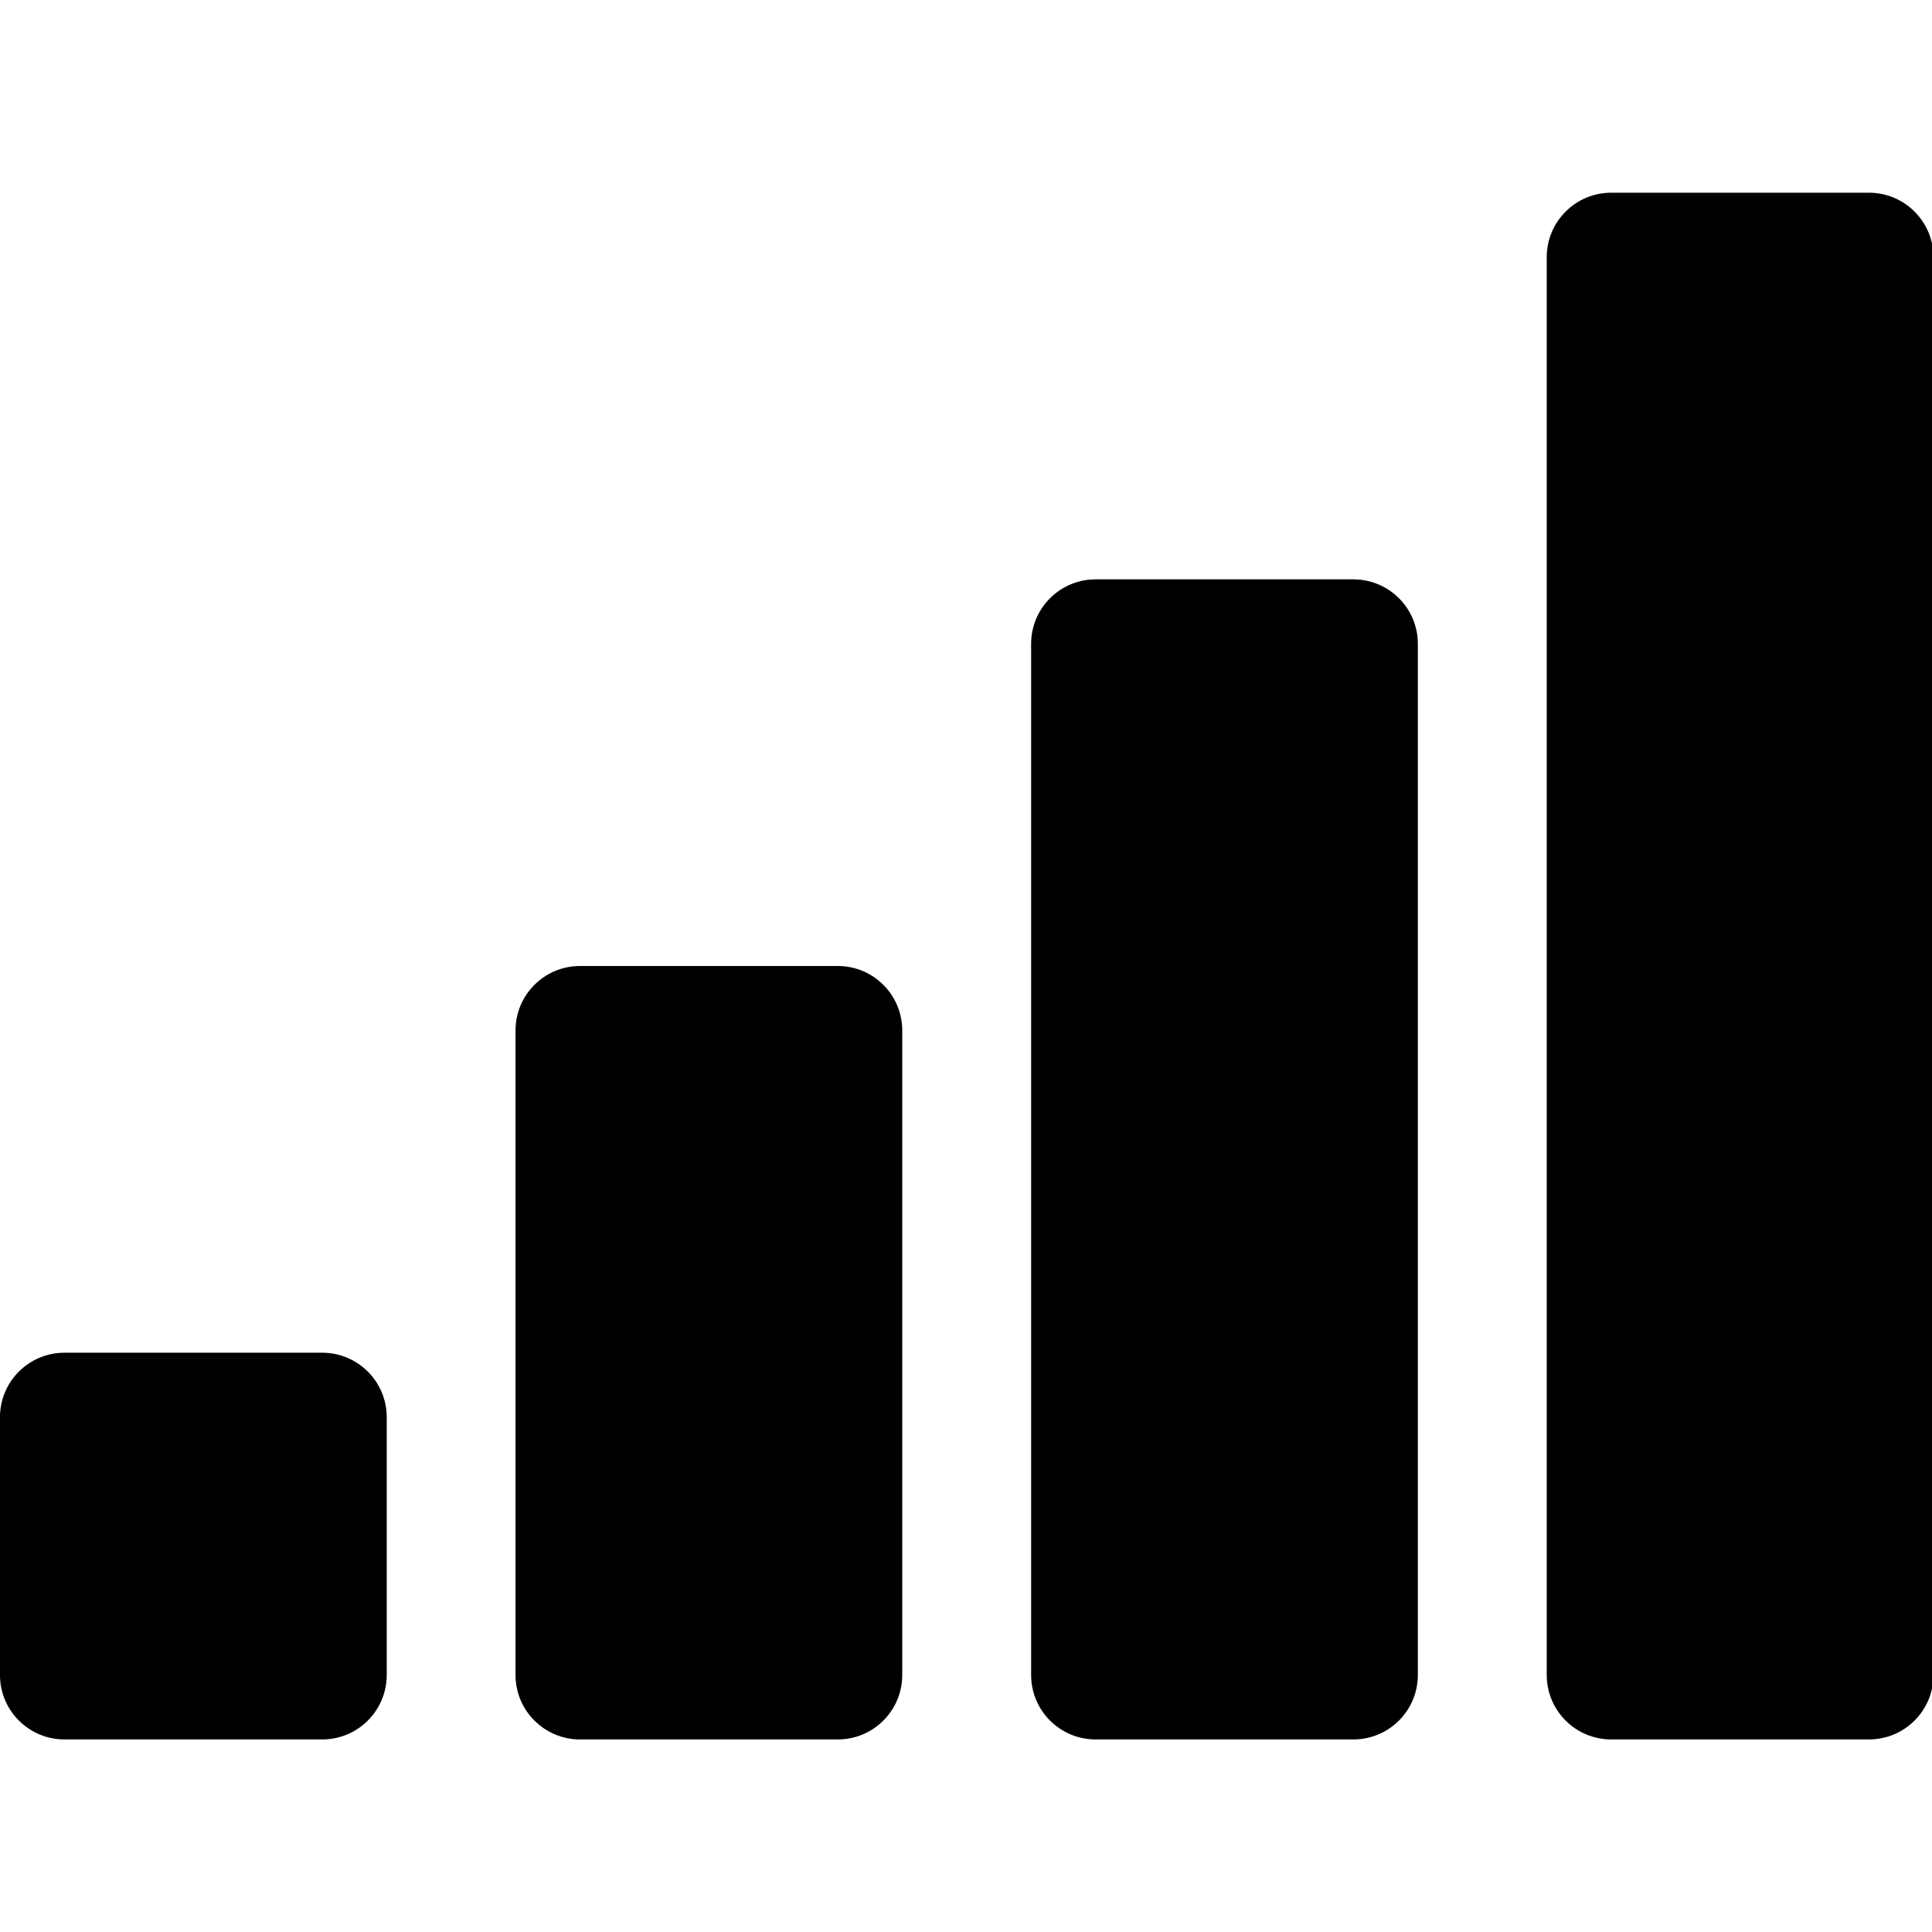
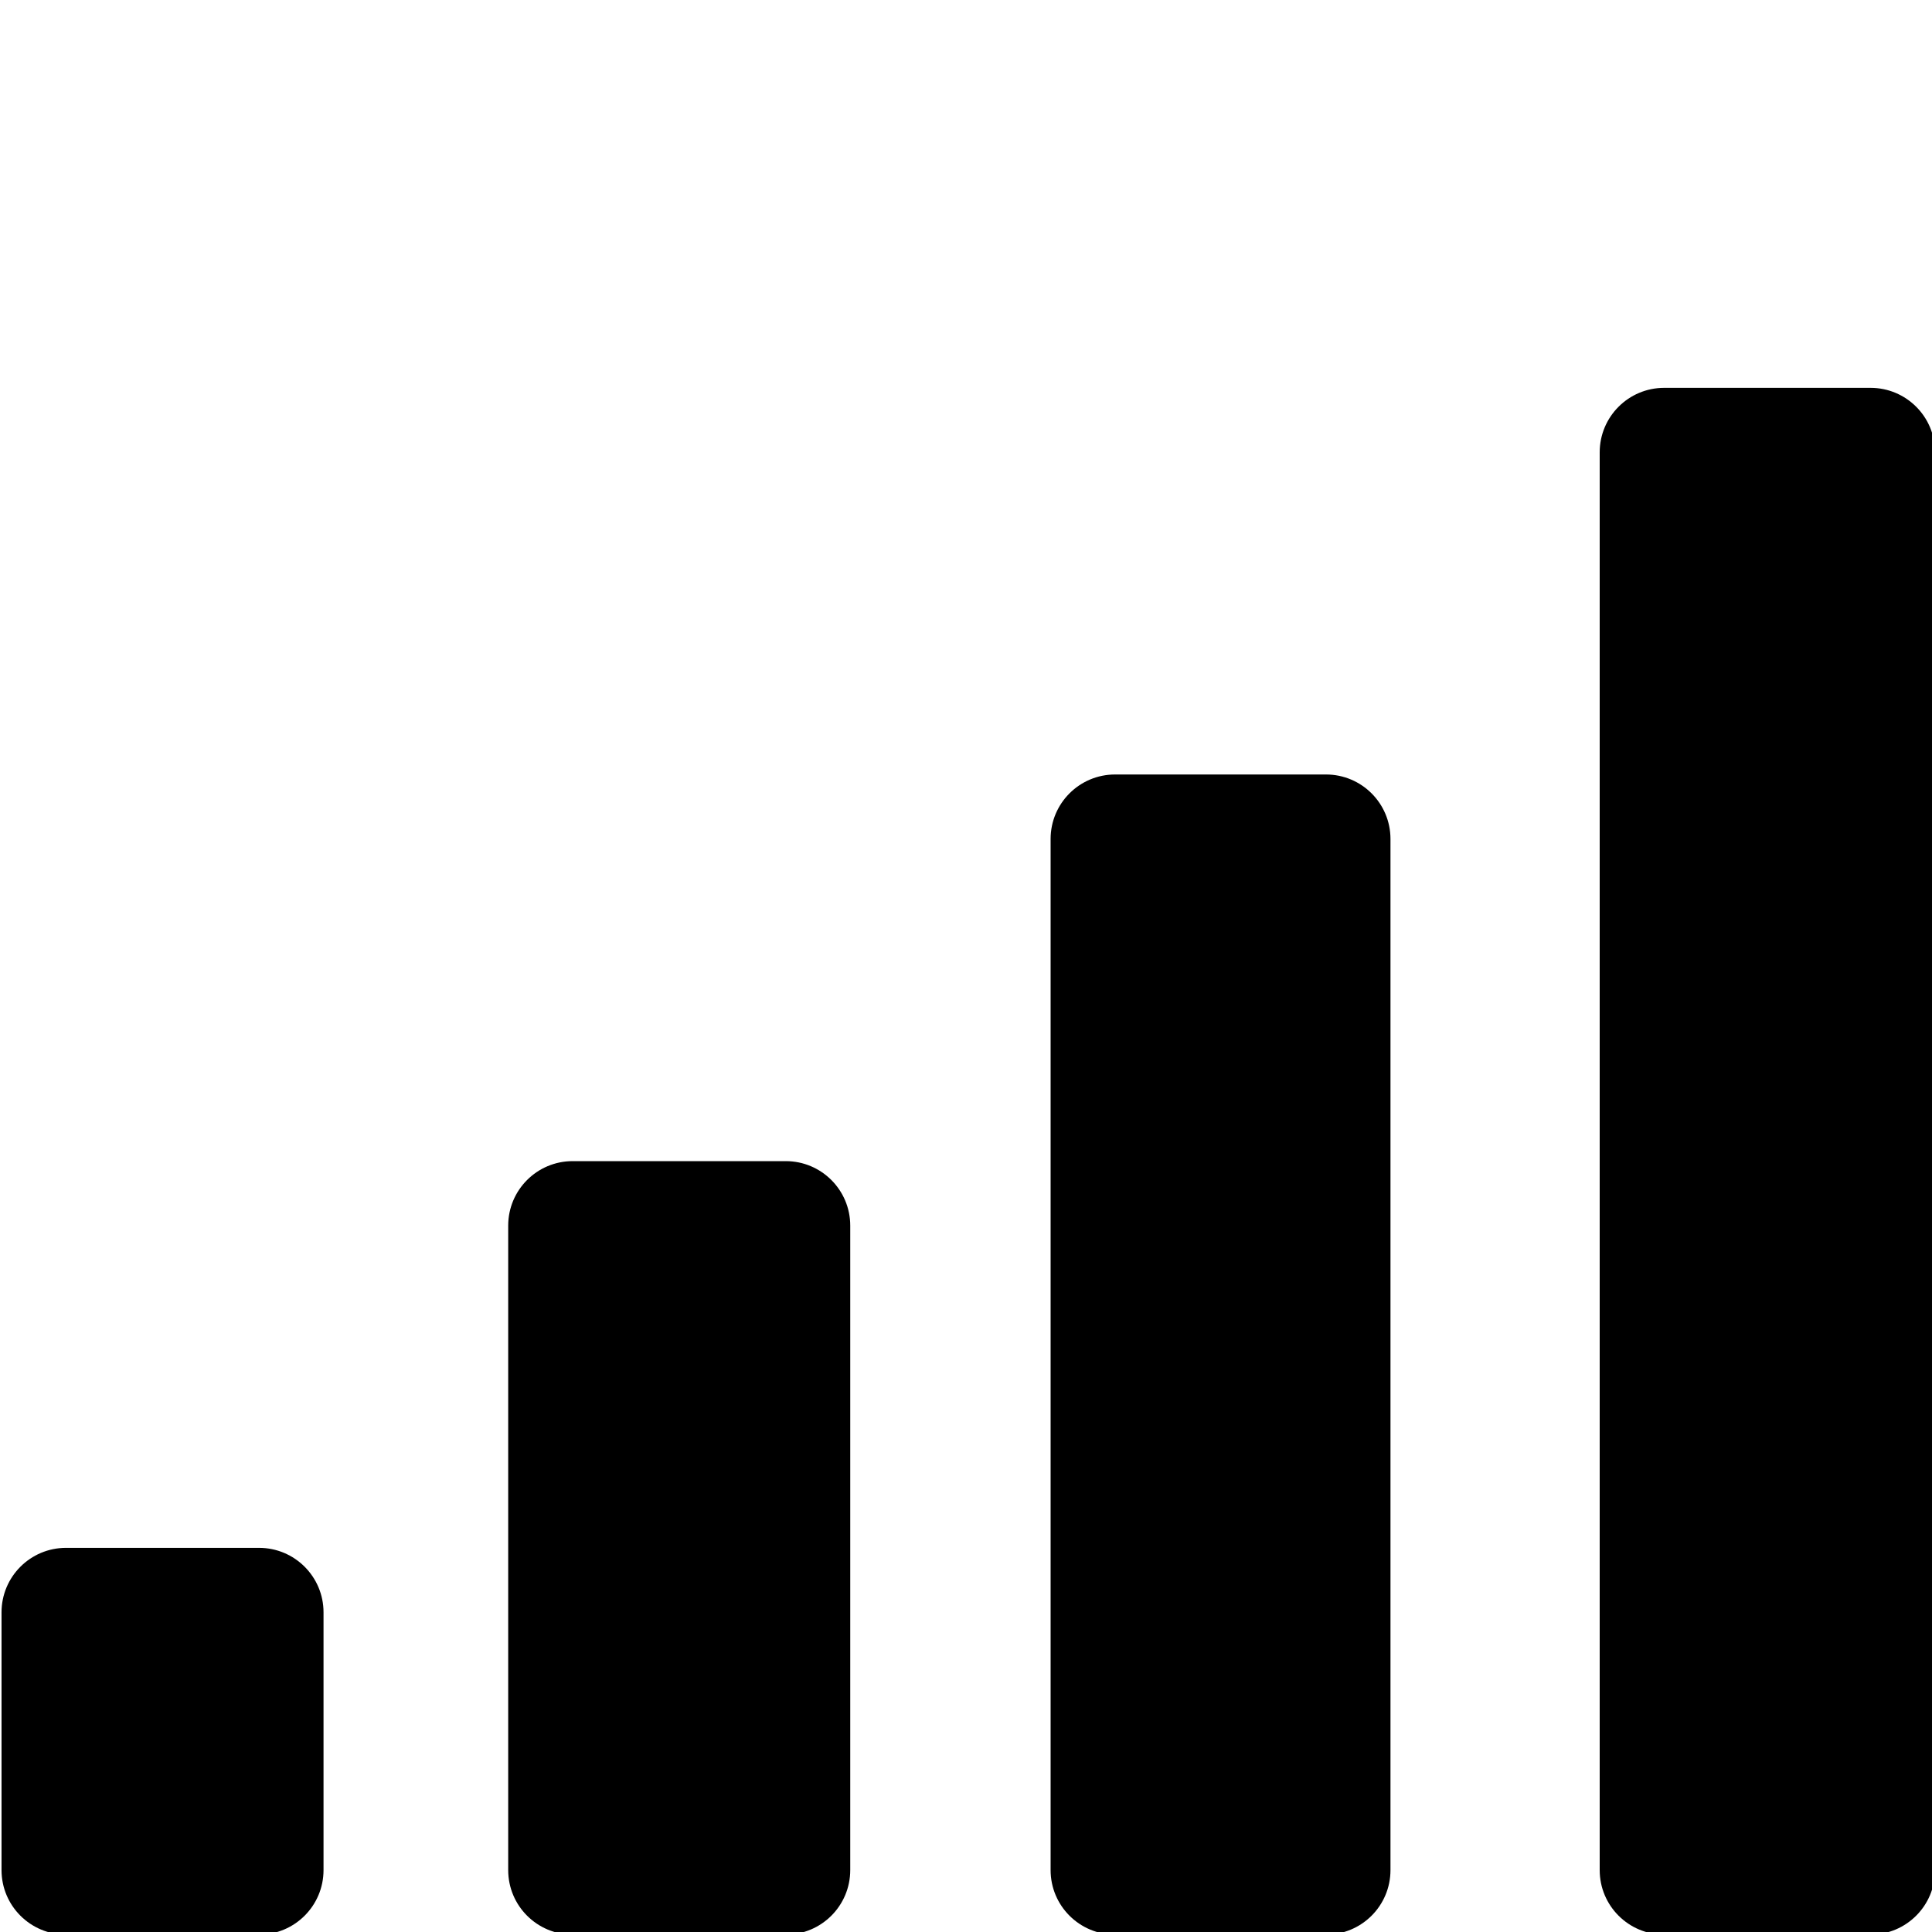
<svg xmlns="http://www.w3.org/2000/svg" width="24" height="24" fill="currentColor" class="bi bi-reception-4" viewBox="0 0 24 24" version="1.1" id="svg4">
  <defs id="defs8" />
-   <path d="M -2.9802812e-4,17.605 A 0.801,0.801 0 0 1 0.8,16.804 H 4.003 a 0.801,0.801 0 0 1 0.801,0.801 v 3.202 A 0.801,0.801 0 0 1 4.003,21.608 H 0.8 A 0.801,0.801 0 0 1 -2.9802812e-4,20.807 Z M 6.404,12.801 a 0.801,0.801 0 0 1 0.801,-0.801 h 3.202 a 0.801,0.801 0 0 1 0.801,0.801 v 8.006 a 0.801,0.801 0 0 1 -0.801,0.801 H 7.205 A 0.801,0.801 0 0 1 6.404,20.807 Z M 12.809,7.998 a 0.801,0.801 0 0 1 0.801,-0.801 h 3.202 a 0.801,0.801 0 0 1 0.801,0.801 V 20.807 a 0.801,0.801 0 0 1 -0.801,0.801 h -3.202 a 0.801,0.801 0 0 1 -0.801,-0.801 z m 6.405,-4.803 a 0.801,0.801 0 0 1 0.801,-0.801 h 3.202 a 0.801,0.801 0 0 1 0.801,0.801 V 20.807 a 0.801,0.801 0 0 1 -0.801,0.801 h -3.202 a 0.801,0.801 0 0 1 -0.801,-0.801 z" id="path2" style="stroke-width:1.601" />
+   <path d="m 0.019,20.029 c 2.3e-7,-0.442 0.358,-0.801 0.801,-0.801 H 3.218 c 0.442,0 0.801,0.358 0.801,0.801 v 3.202 c 0,0.442 -0.358,0.801 -0.801,0.801 H 0.82 c -0.442,0 -0.801,-0.358 -0.801,-0.801 z M 6.313,15.225 c 3e-7,-0.442 0.358,-0.801 0.801,-0.801 h 2.647 c 0.442,0 0.801,0.358 0.801,0.801 v 8.006 c 0,0.442 -0.358,0.801 -0.801,0.801 H 7.114 c -0.442,0 -0.801,-0.358 -0.801,-0.801 z m 6.738,-4.803 c 1e-6,-0.442 0.358,-0.801 0.801,-0.801 h 2.62 c 0.442,0 0.801,0.358 0.801,0.801 V 23.231 c -1e-6,0.442 -0.358,0.801 -0.801,0.801 h -2.62 c -0.442,0 -0.801,-0.358 -0.801,-0.801 z m 6.821,-4.803 c 0,-0.442 0.358,-0.801 0.801,-0.801 h 2.564 c 0.442,0 0.801,0.358 0.801,0.801 V 23.231 c 0,0.442 -0.358,0.801 -0.801,0.801 h -2.564 c -0.442,0 -0.801,-0.358 -0.801,-0.801 z" id="path2" style="stroke-width:1.601" />
</svg>
